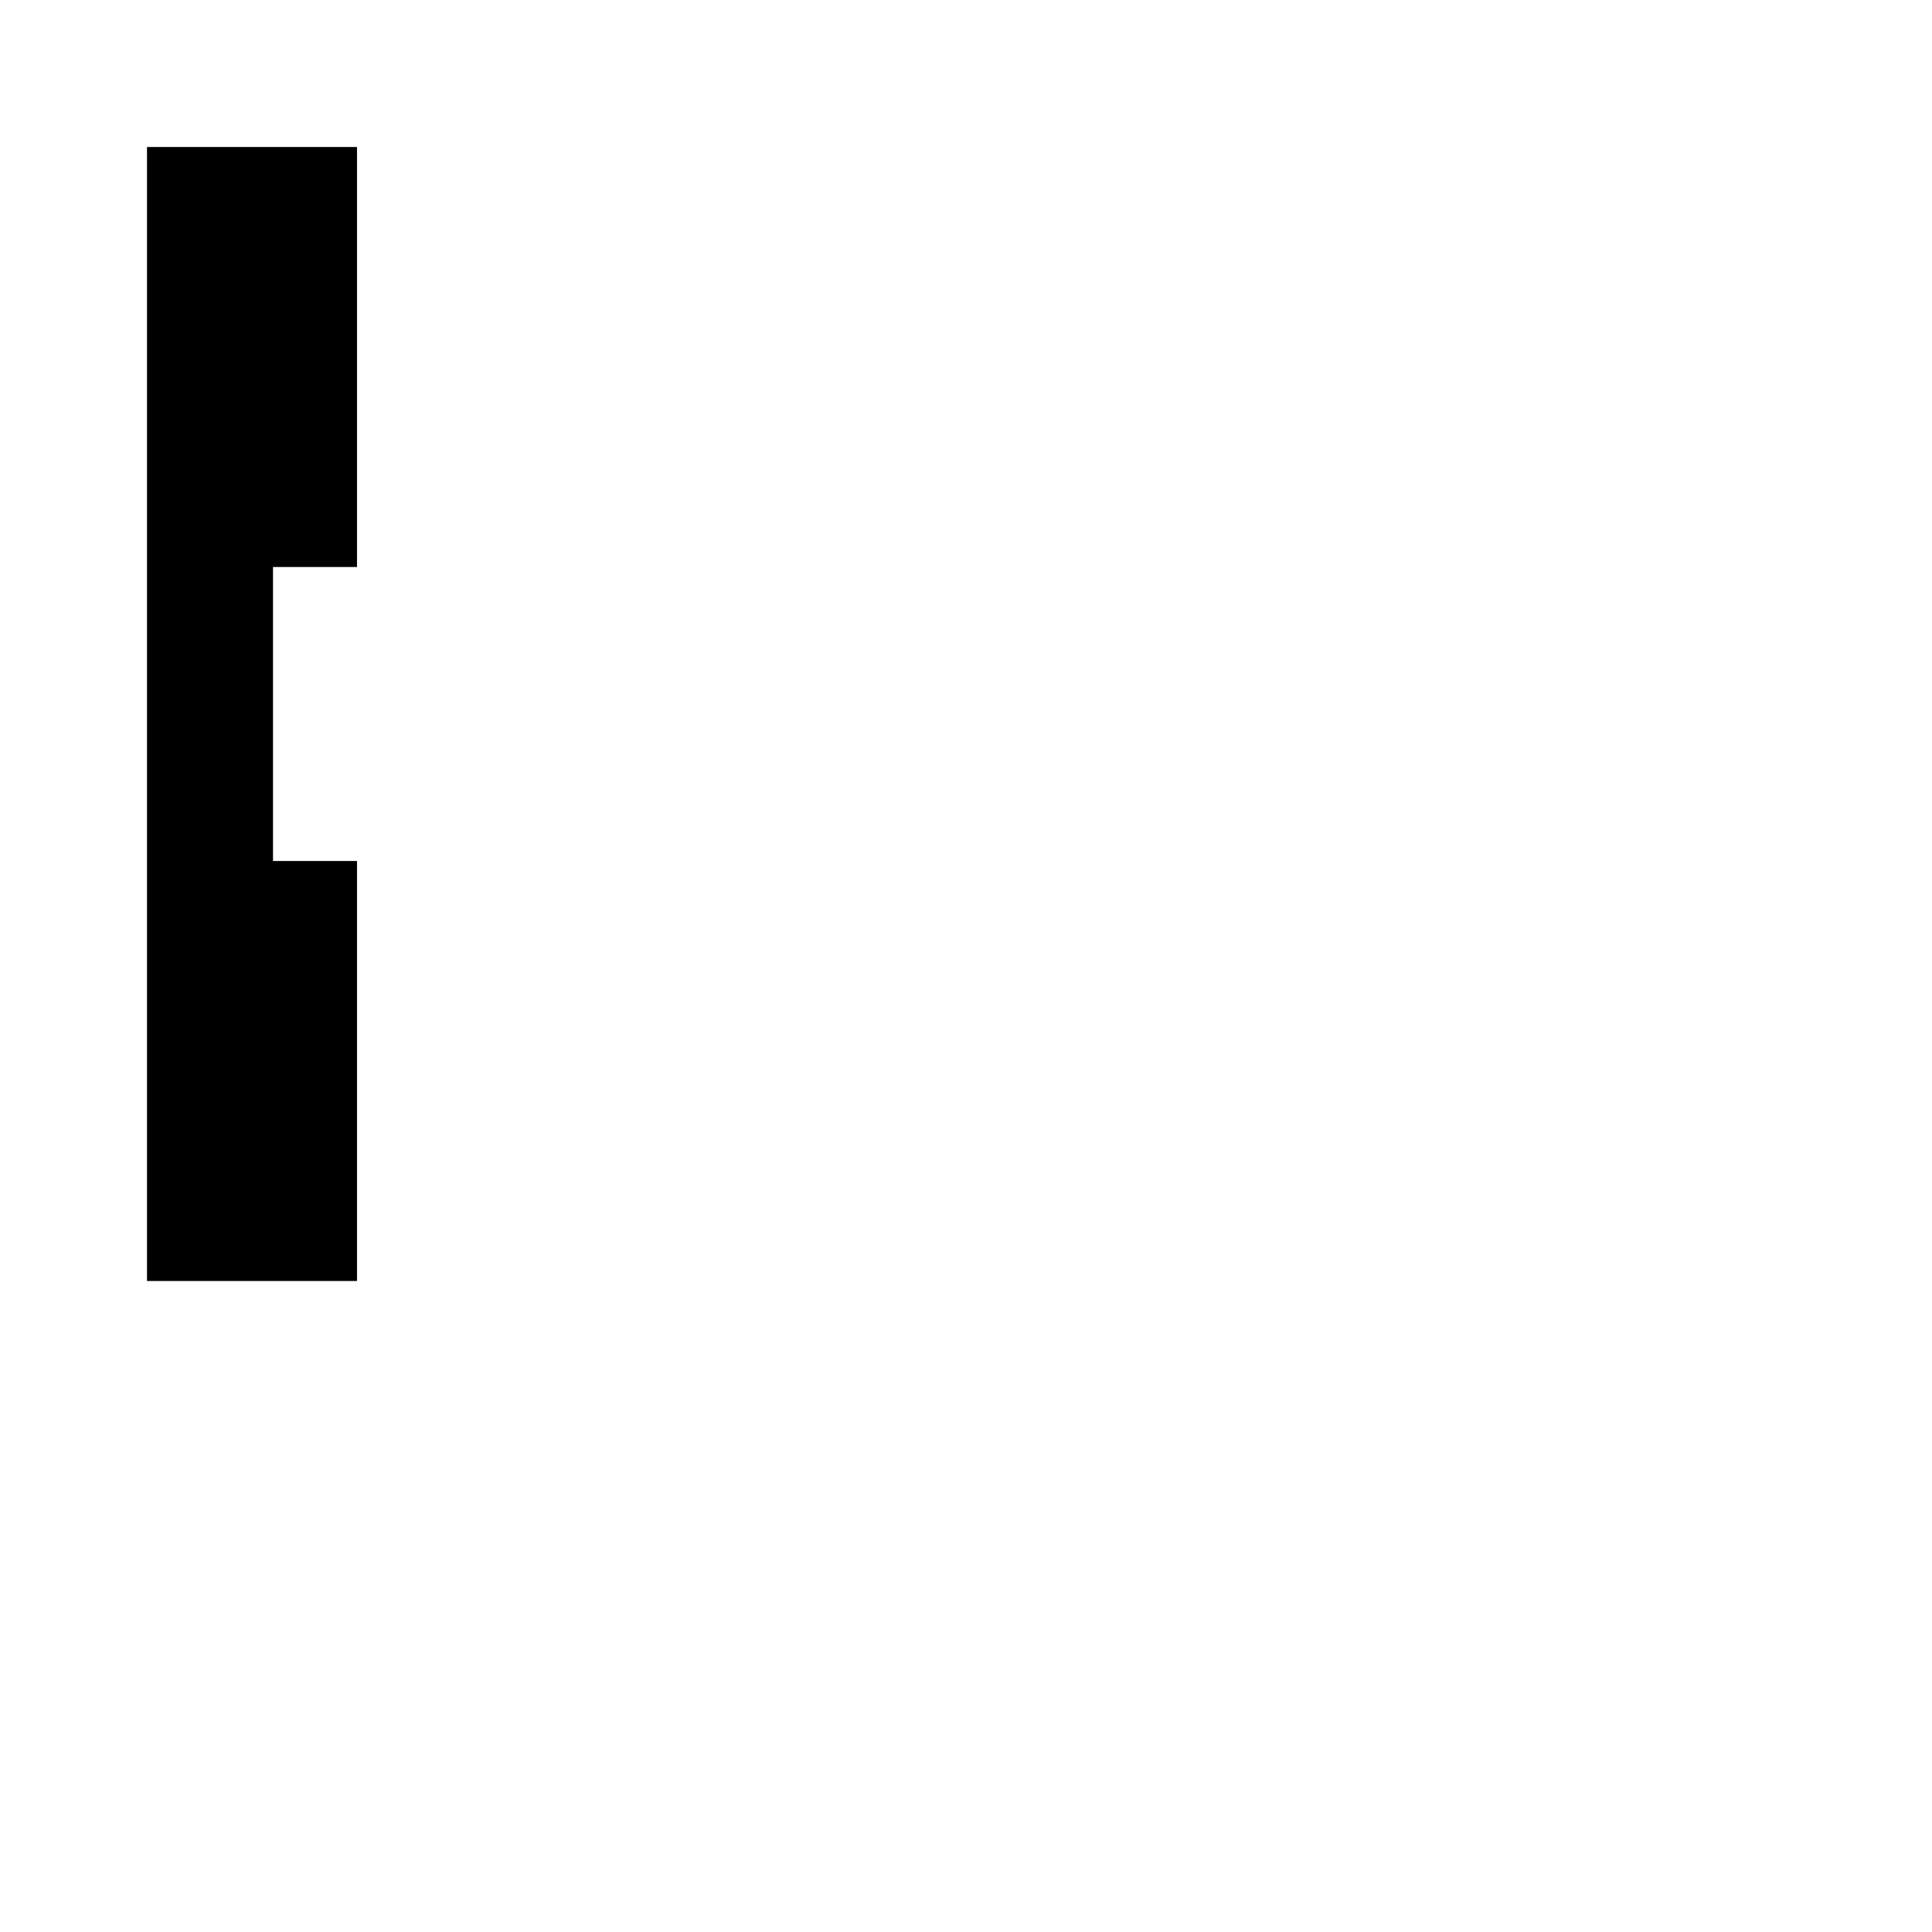
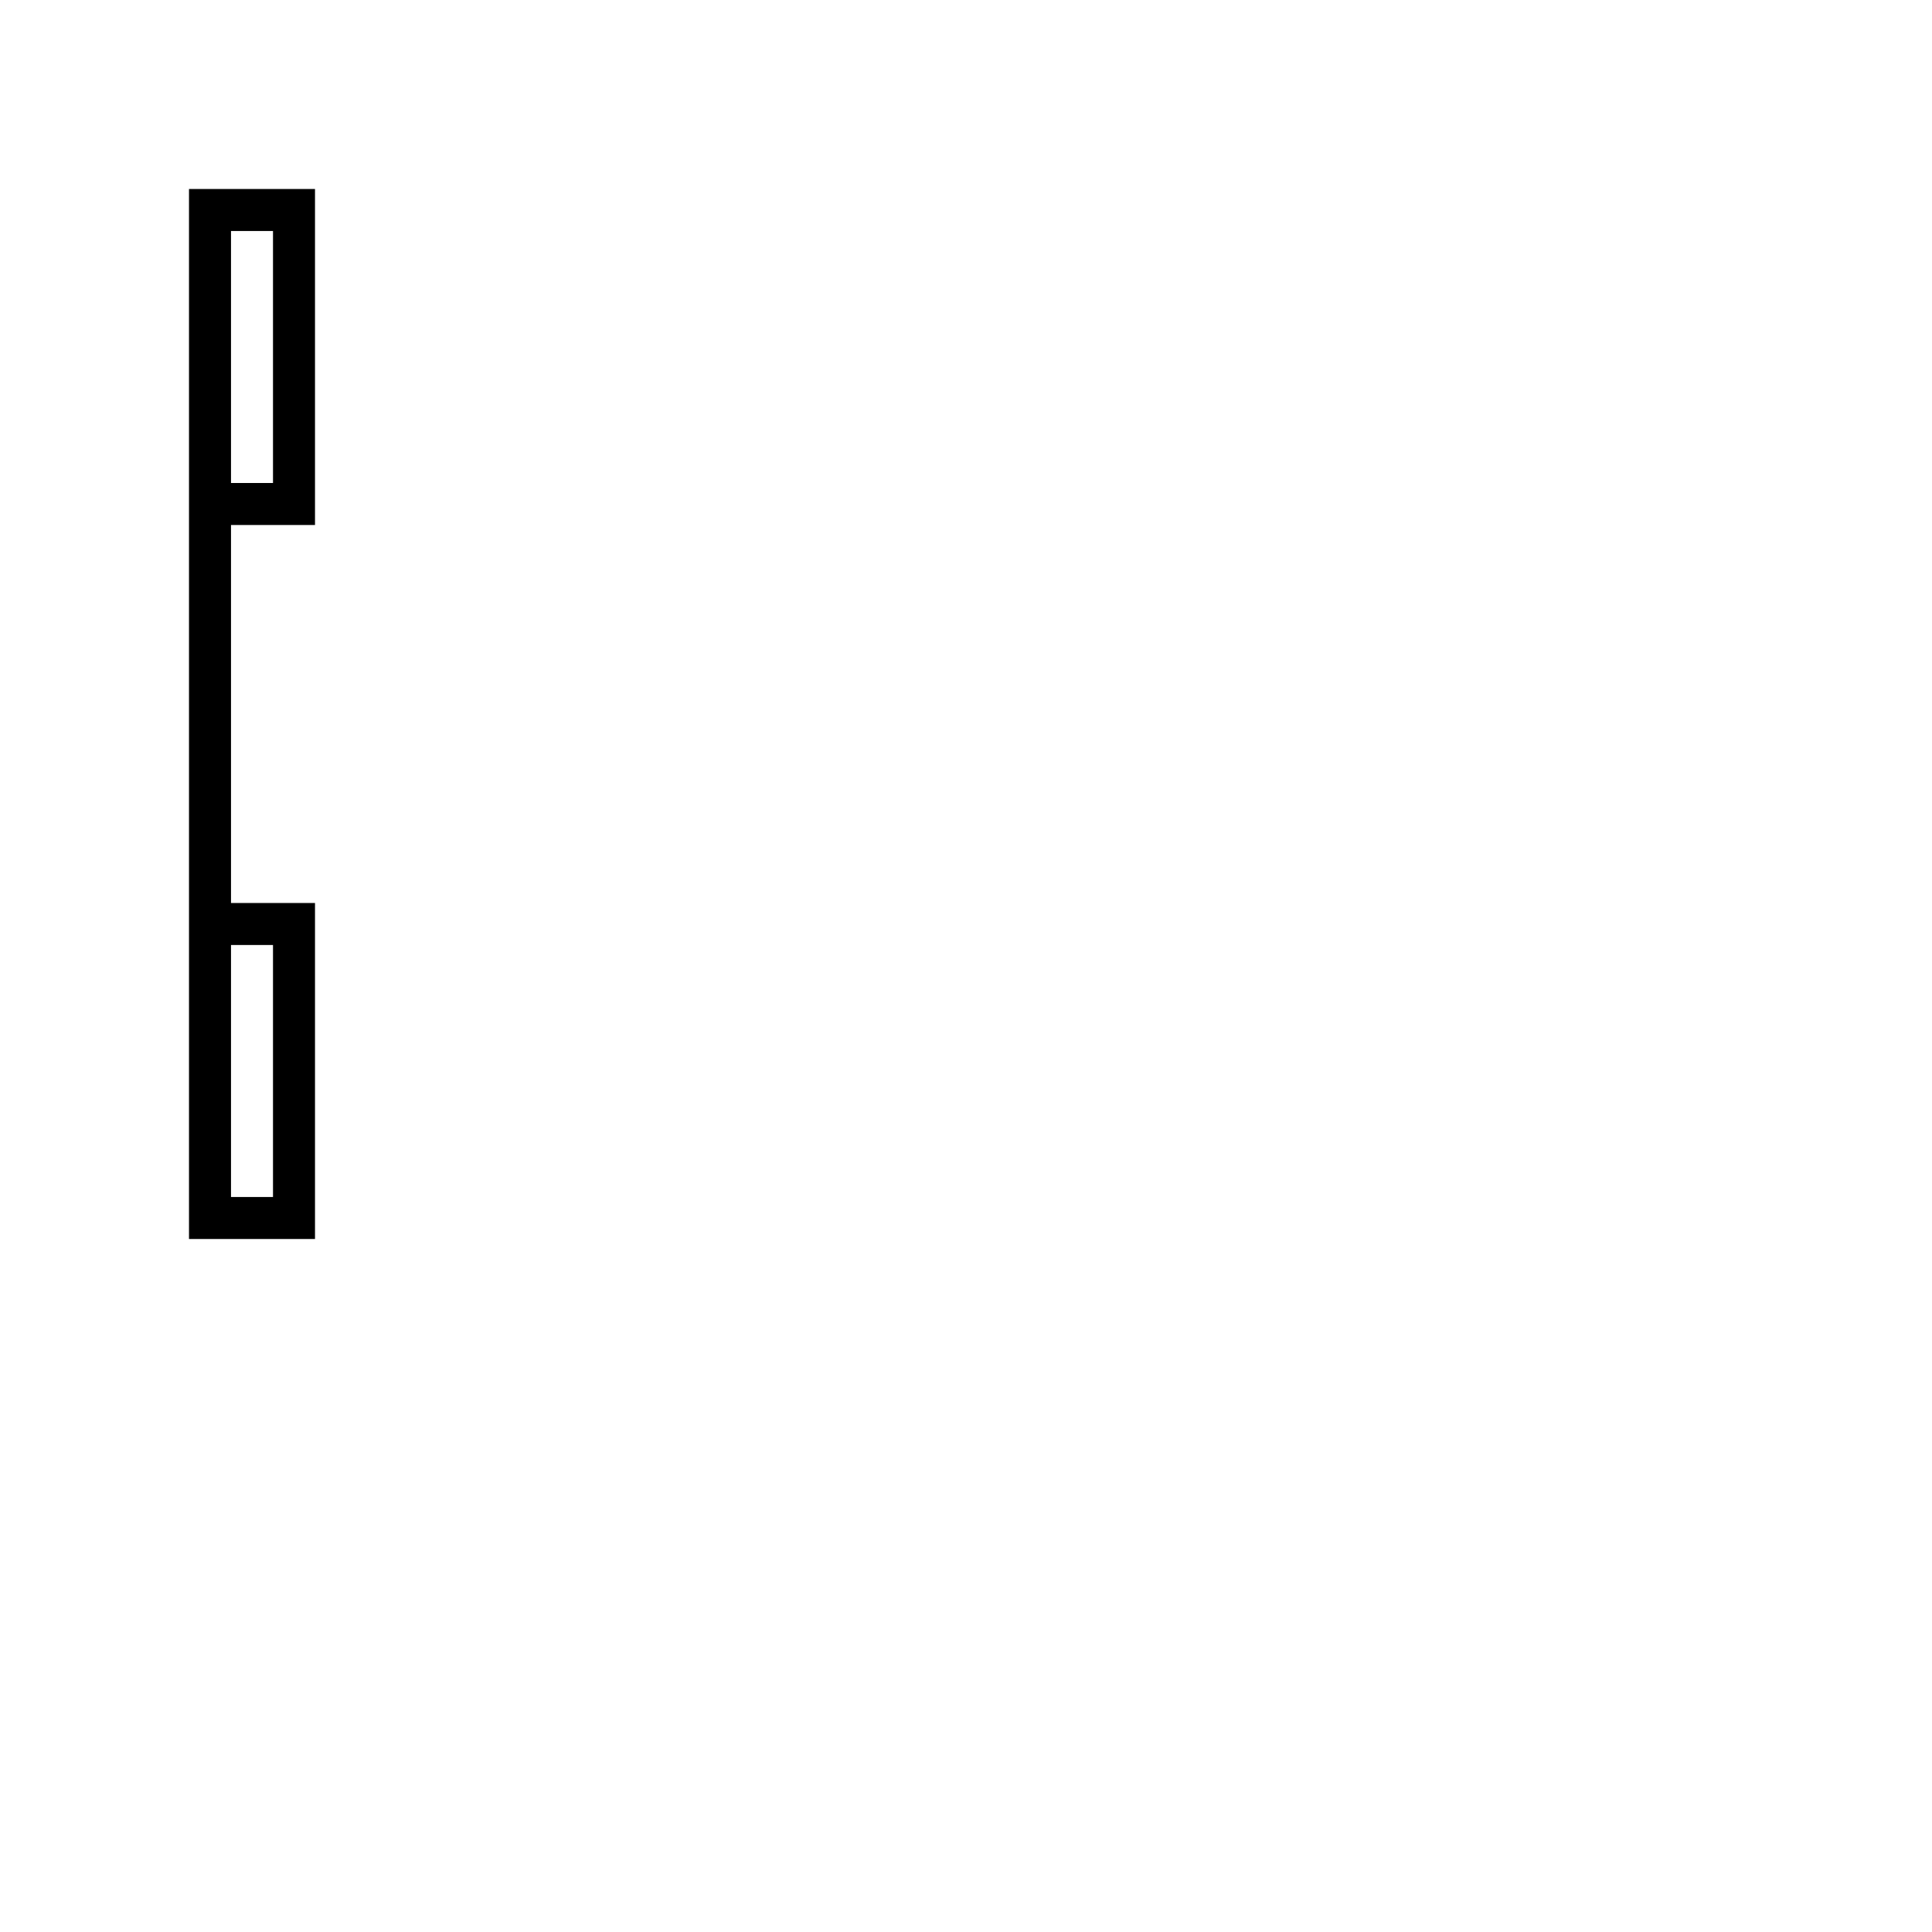
- <svg xmlns="http://www.w3.org/2000/svg" width="360" height="360" viewBox="-5 -5 46 46" fill="none" stroke="currentColor" stroke-width="3">
+ <svg xmlns="http://www.w3.org/2000/svg" width="360" height="360" viewBox="-5 -5 46 46" fill="none" stroke="currentColor" stroke-width="1">
  <path d="     M 0 0     L 2 0     L 2 7     L 0 7     L 0 17     L 2 17     L 2 24     L 0 24     Z" />
</svg>
